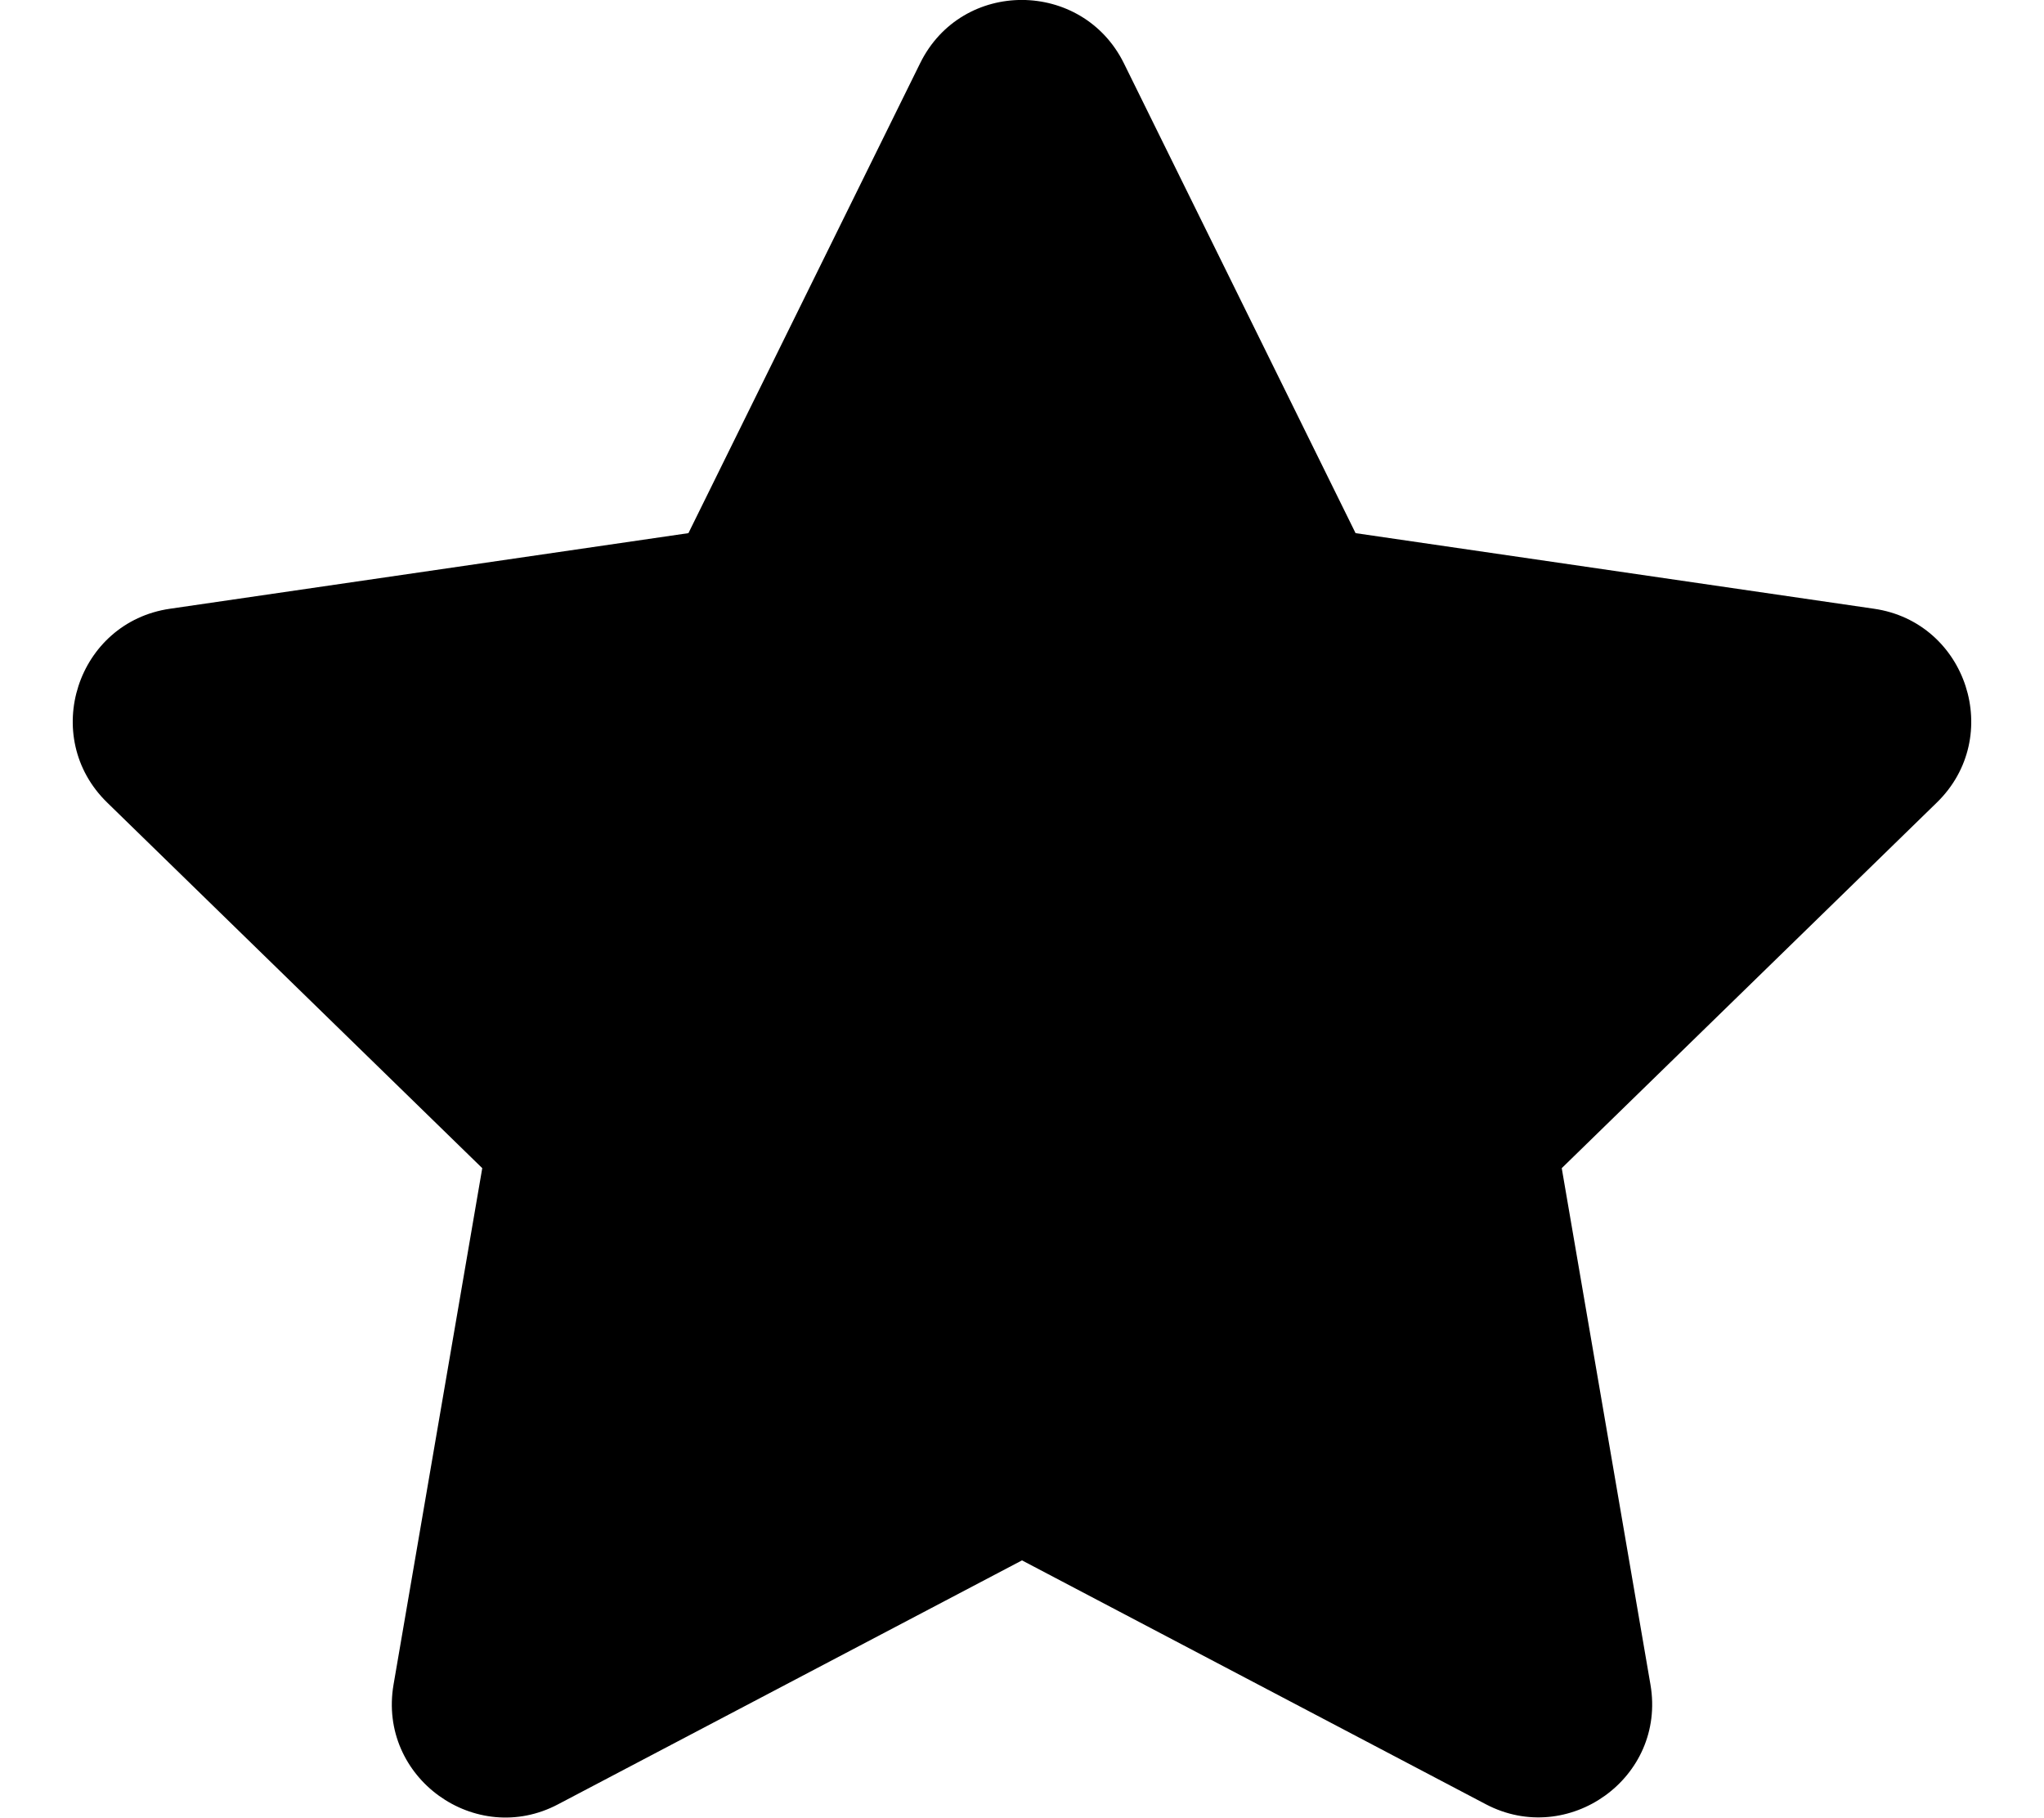
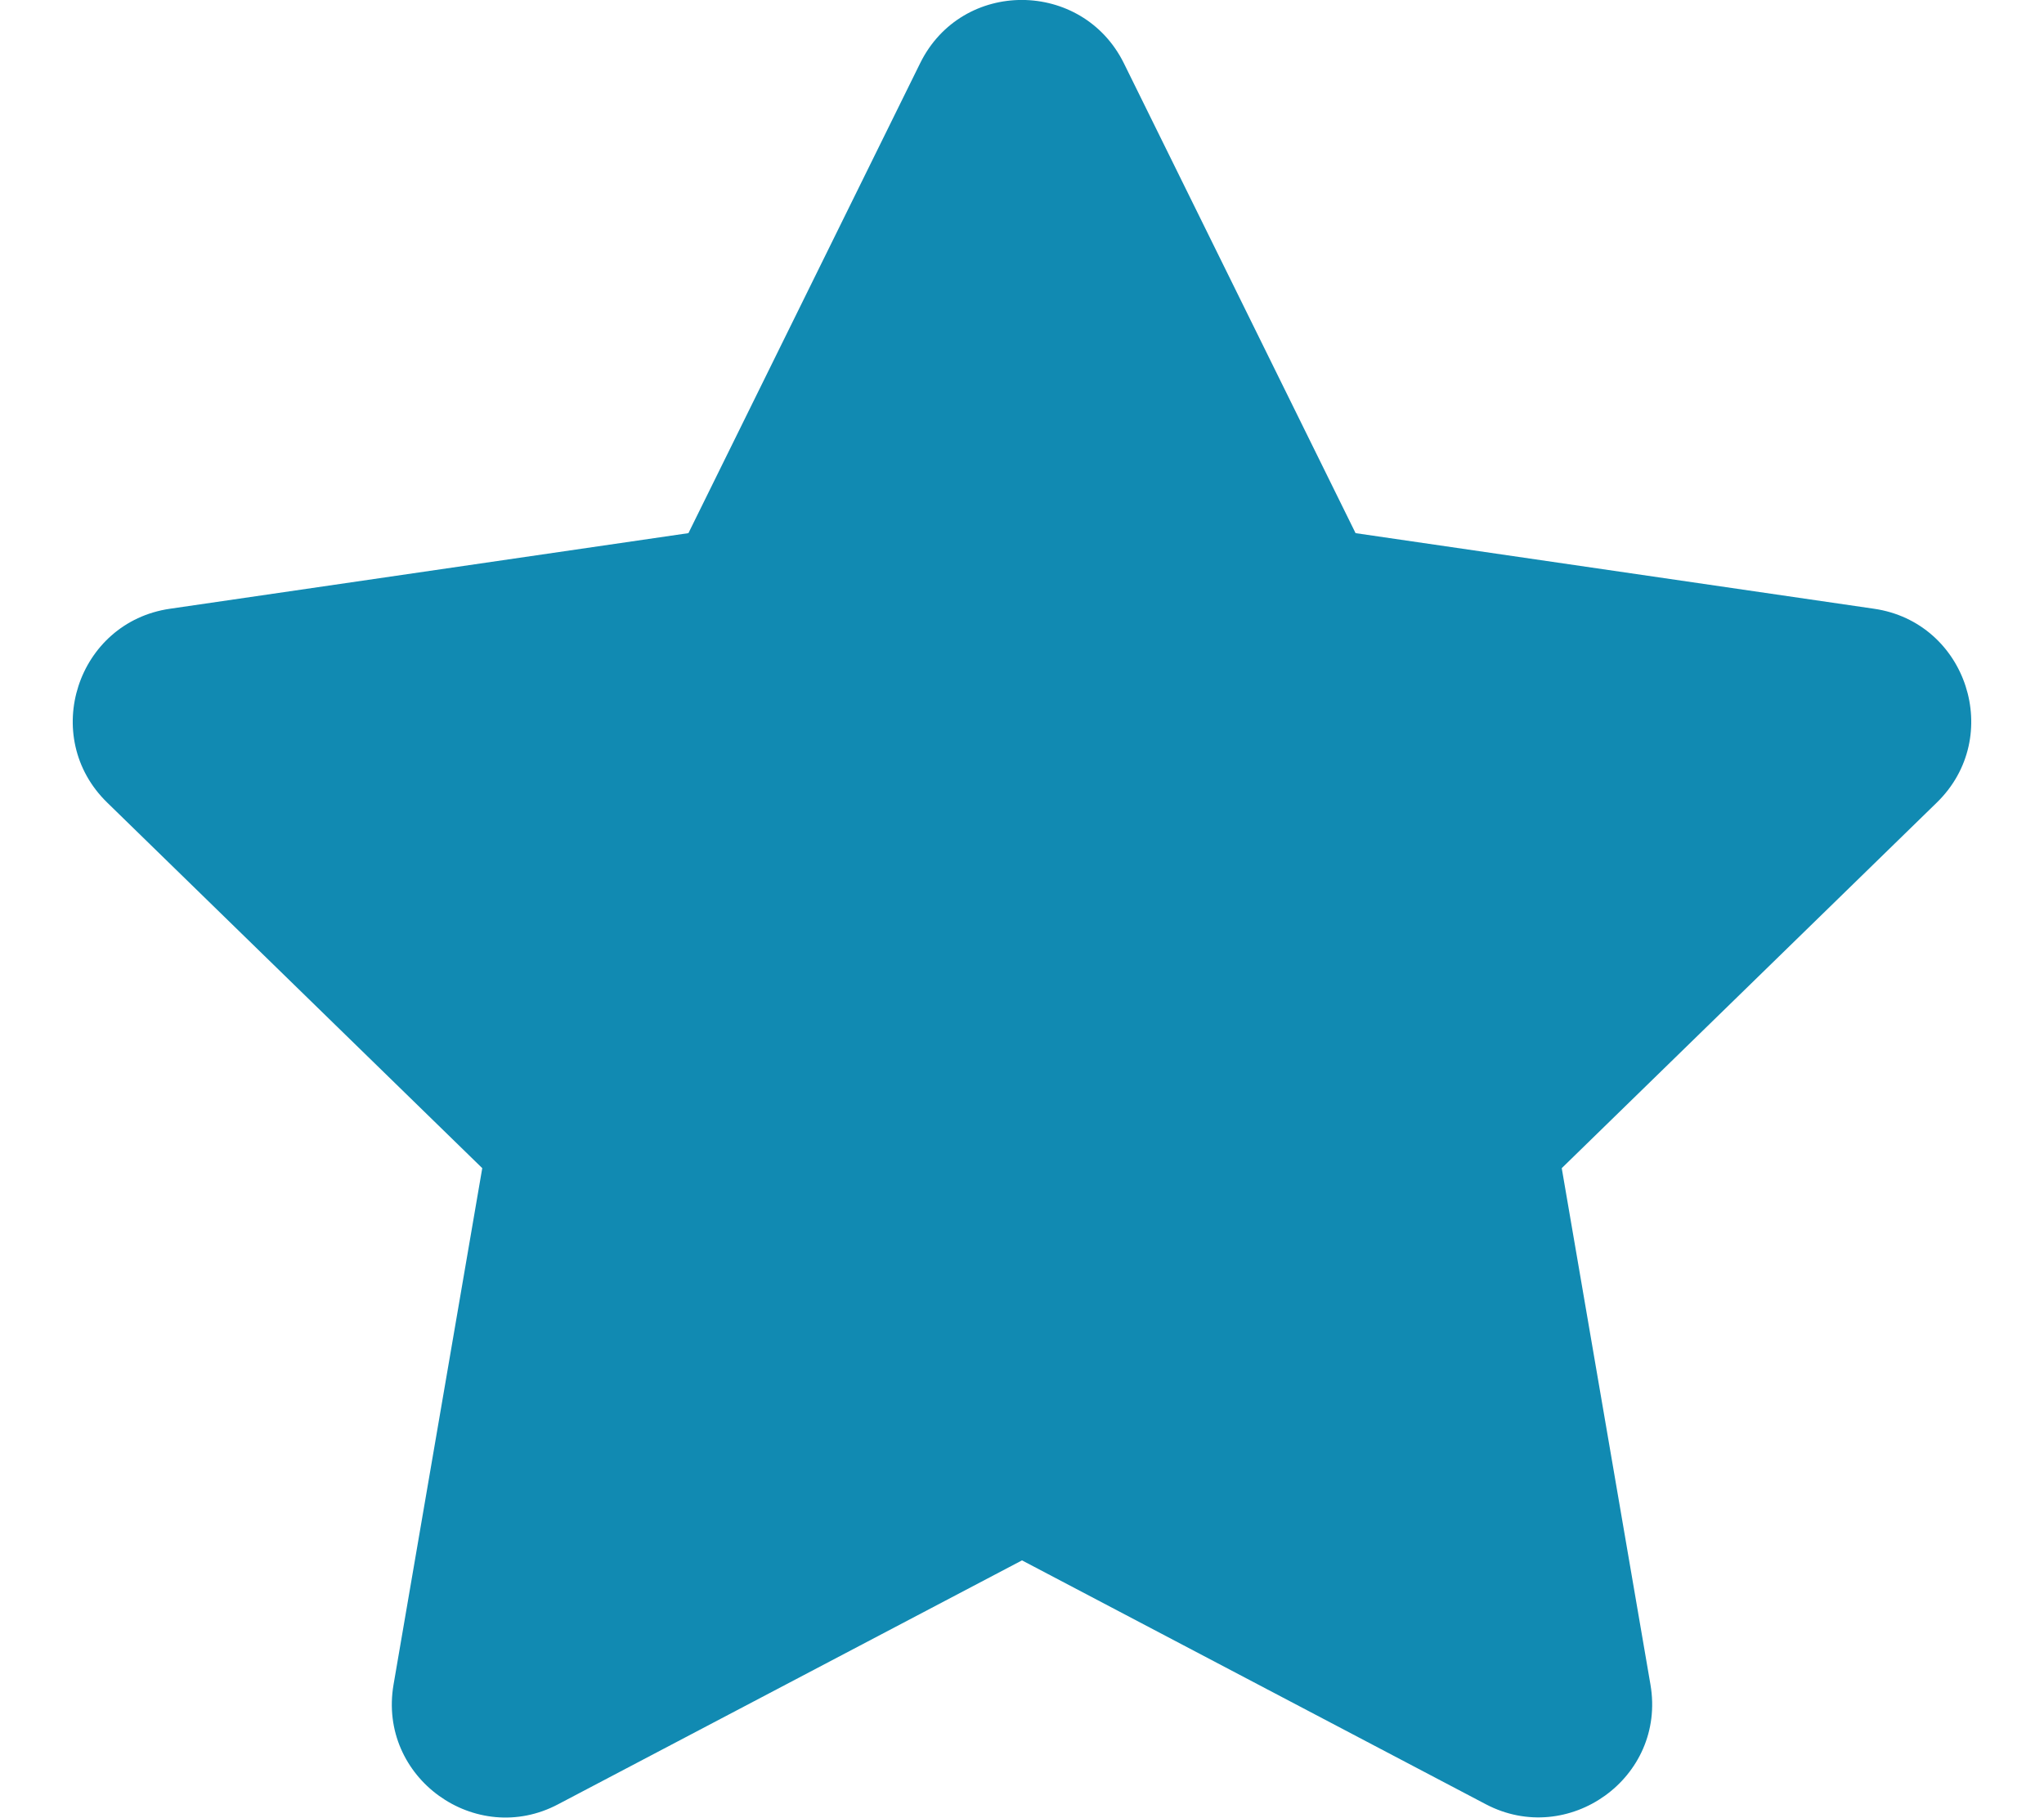
- <svg xmlns="http://www.w3.org/2000/svg" aria-hidden="true" focusable="false" data-prefix="fas" data-icon="star" class="svg-inline--fa fa-star fa-w-18" role="img" viewBox="0 0 576 512">
+ <svg xmlns="http://www.w3.org/2000/svg" aria-hidden="true" style="color:#118AB2;" focusable="false" data-prefix="fas" data-icon="star" class="svg-inline--fa fa-star fa-w-18" role="img" viewBox="0 0 576 512">
  <path fill="currentColor" d="M259.3 17.8L194 150.2 47.9 171.5c-26.2 3.8-36.7 36.1-17.7 54.6l105.7 103-25 145.5c-4.5 26.3 23.2 46 46.4 33.7L288 439.6l130.7 68.7c23.2 12.2 50.9-7.4 46.4-33.7l-25-145.5 105.7-103c19-18.5 8.5-50.8-17.7-54.6L382 150.2 316.7 17.8c-11.7-23.6-45.6-23.9-57.4 0z" />
</svg>
